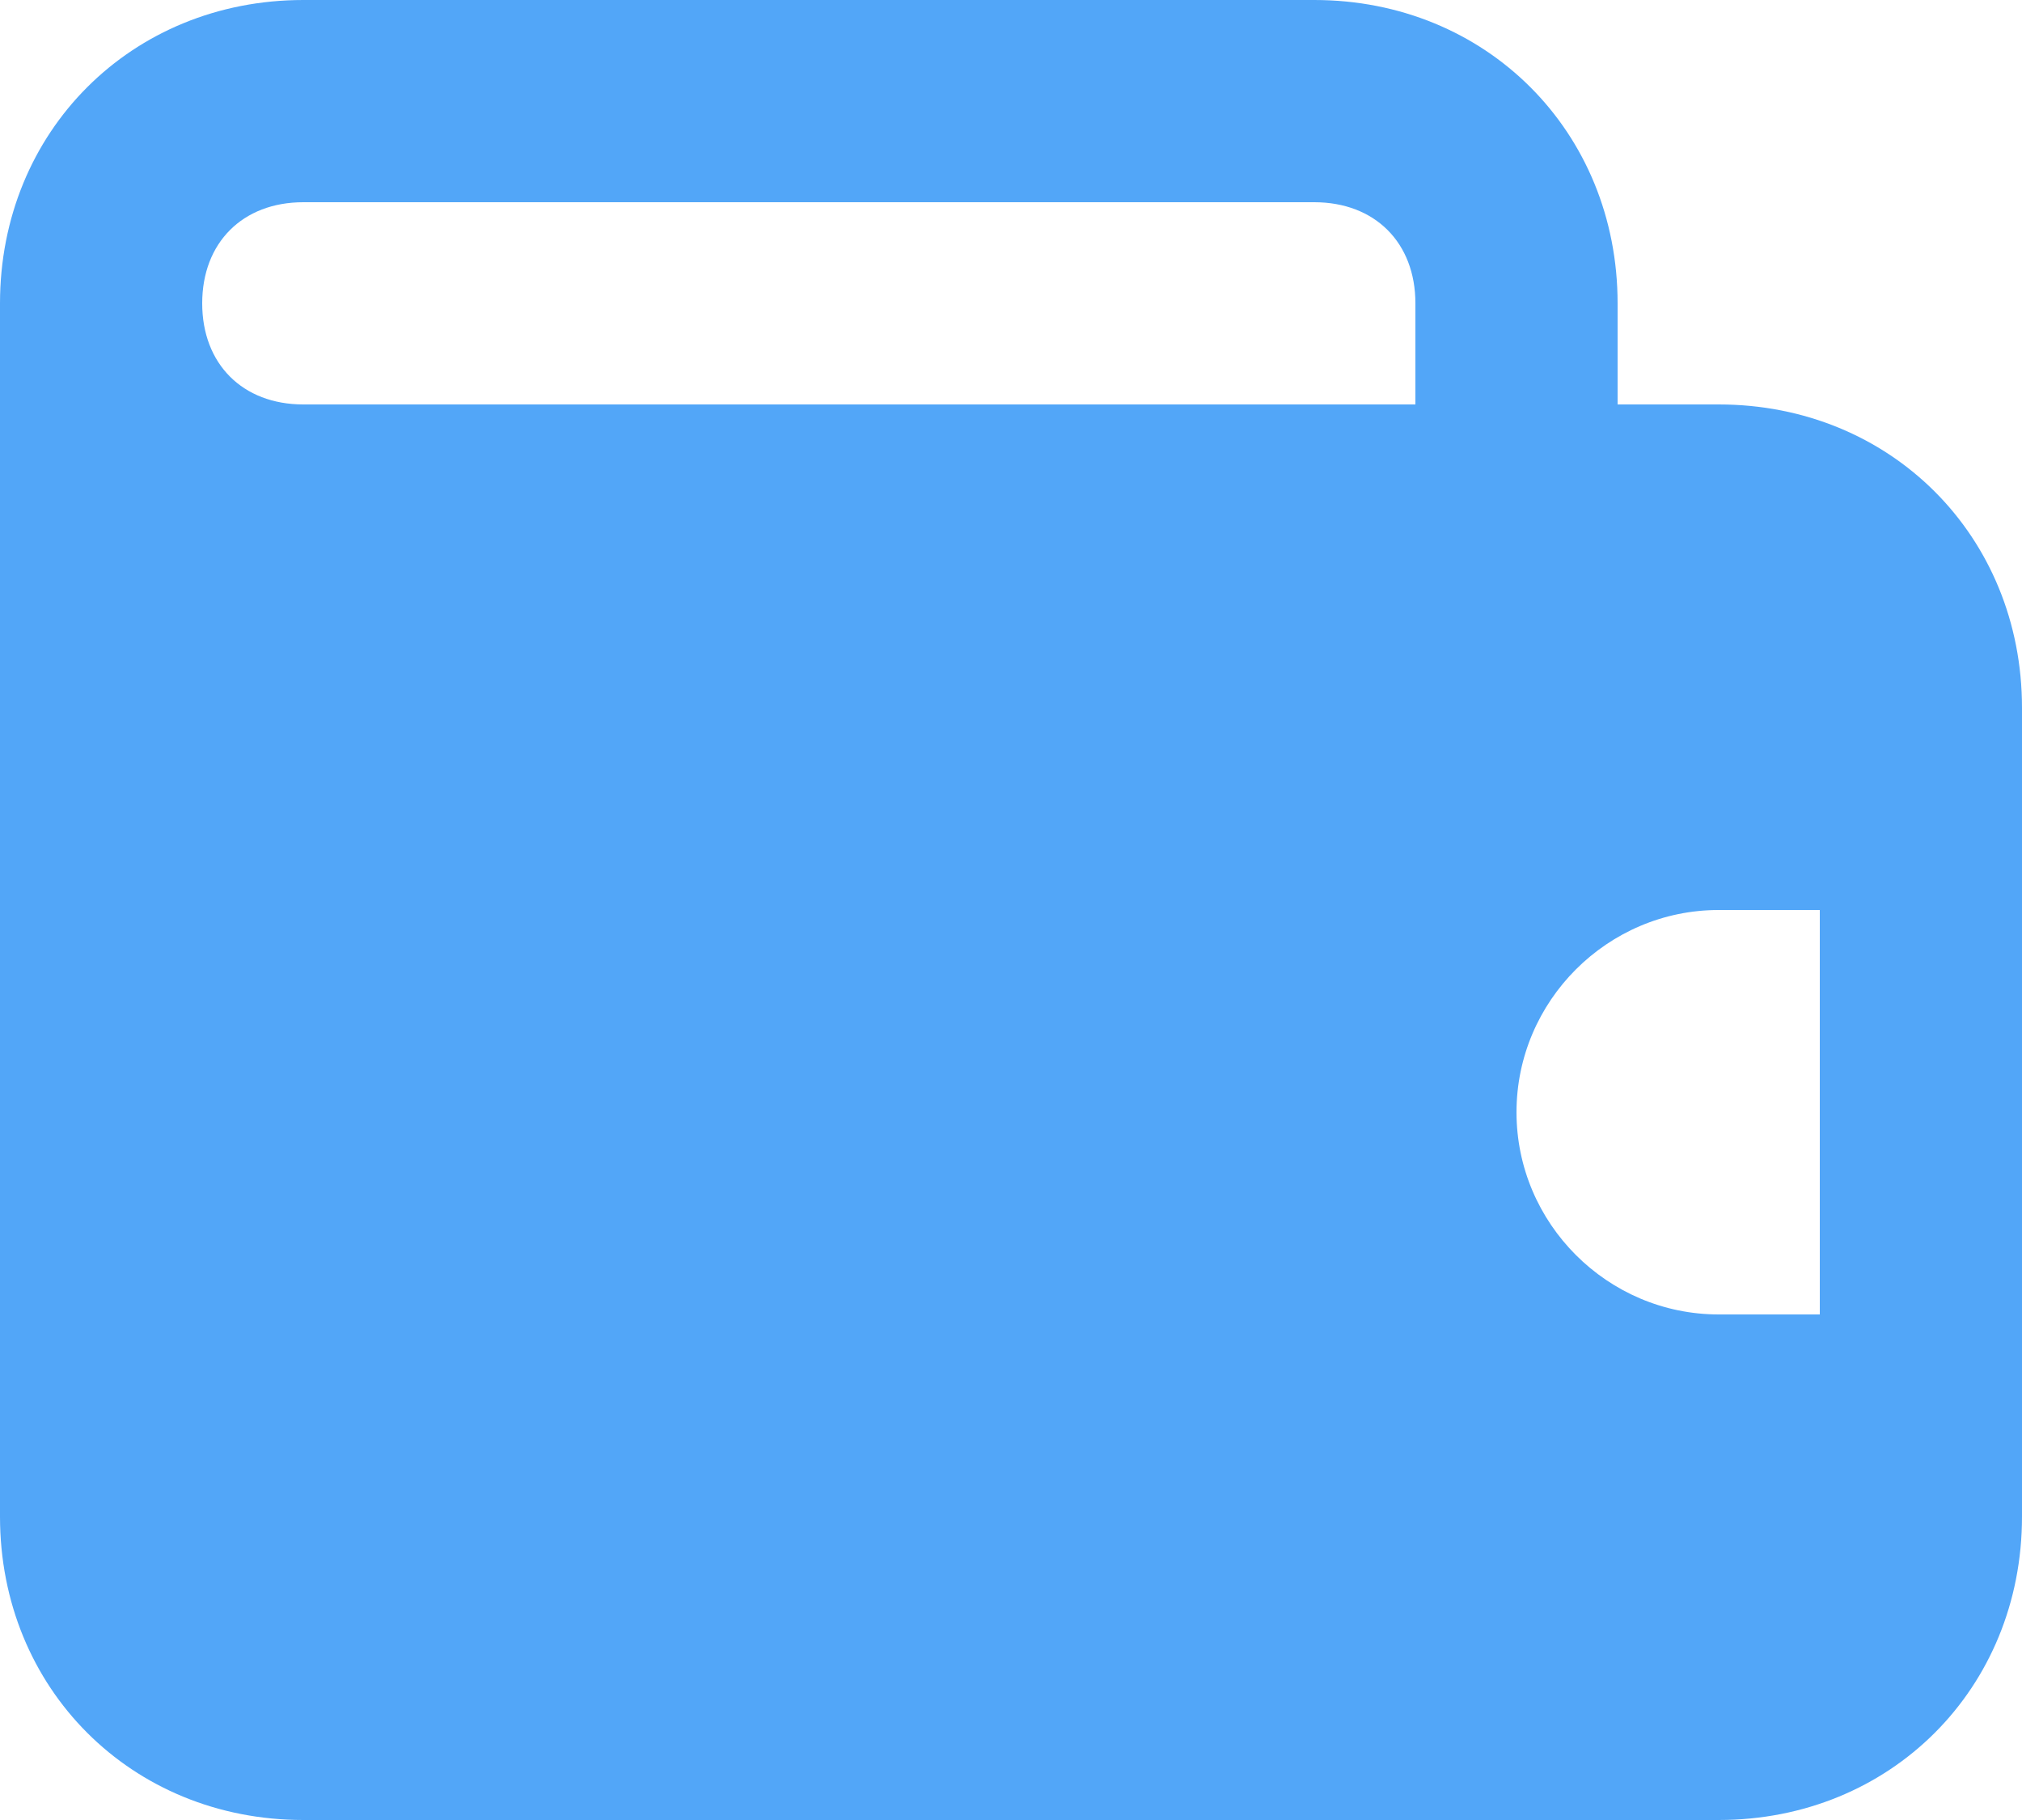
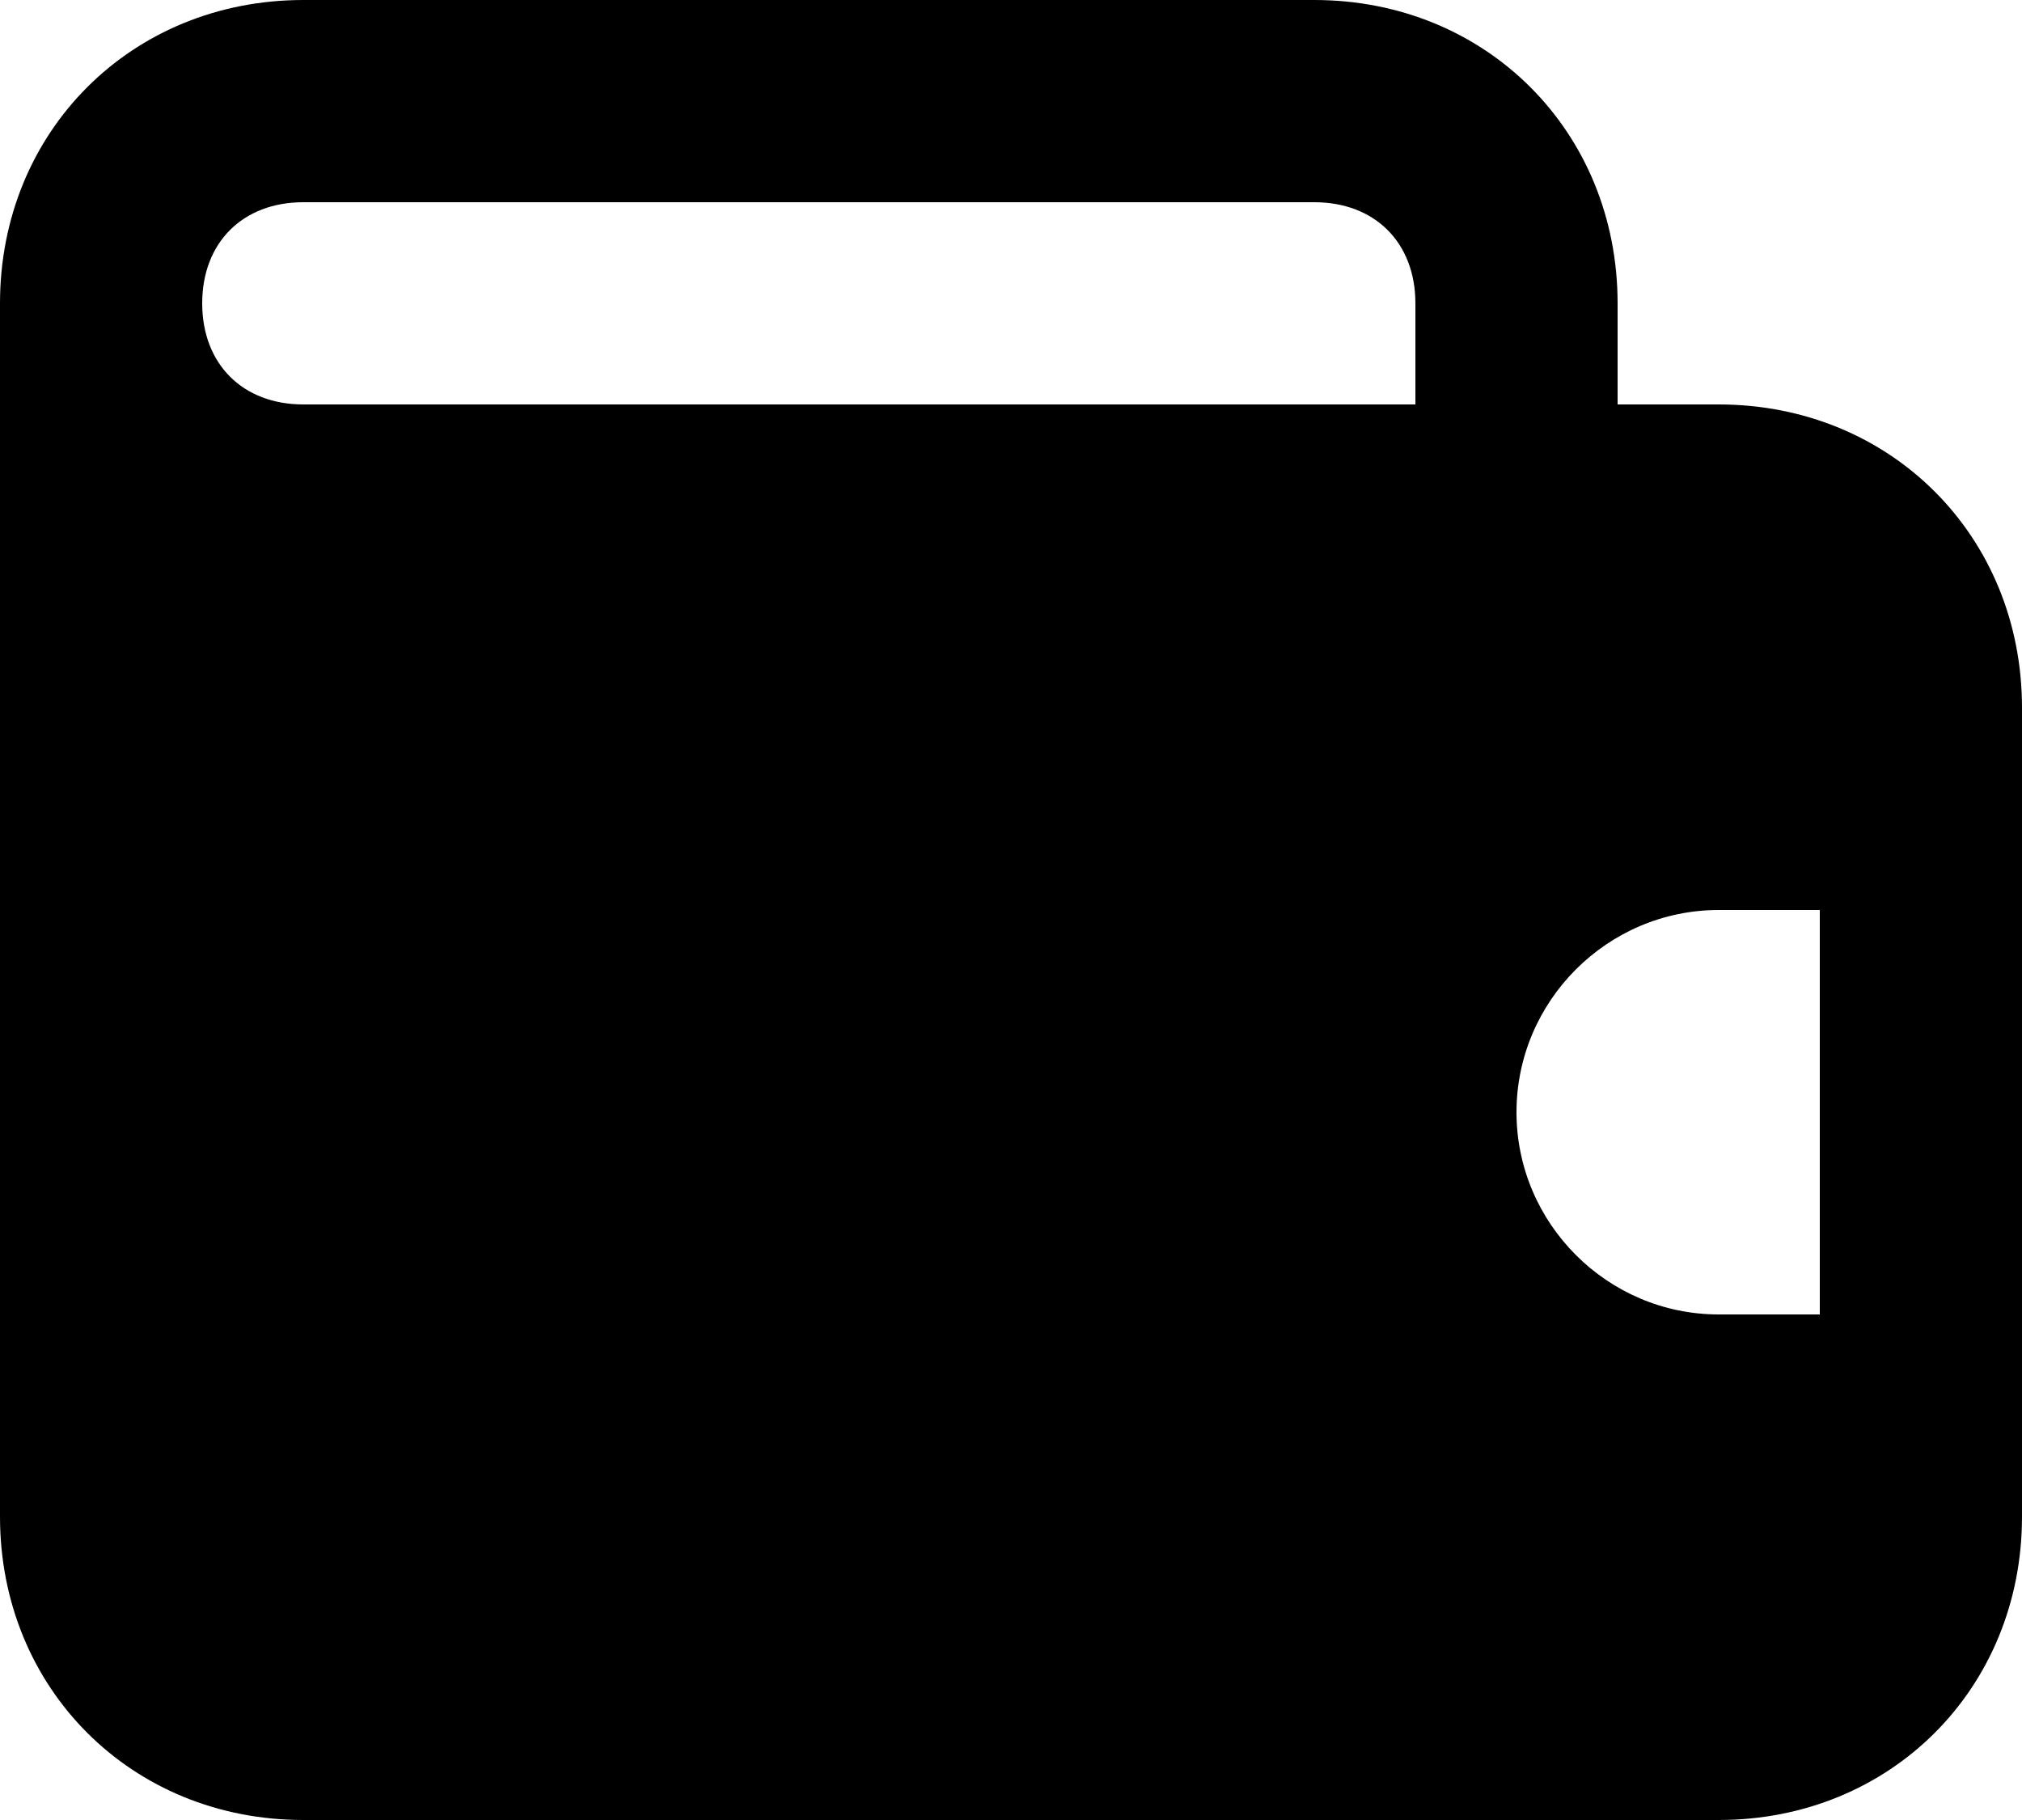
- <svg xmlns="http://www.w3.org/2000/svg" width="20" height="18" viewBox="0 0 20 18" fill="none">
-   <path d="M17 4H16V3C16 1.3 14.7 0 13 0H3C1.3 0 0 1.3 0 3V15C0 16.7 1.3 18 3 18H17C18.7 18 20 16.7 20 15V7C20 5.3 18.7 4 17 4ZM14 4H3C2.4 4 2 3.6 2 3C2 2.4 2.4 2 3 2H13C13.6 2 14 2.4 14 3V4ZM18 13H17C15.9 13 15 12.1 15 11C15 9.9 15.9 9 17 9H18V13Z" fill="#52A6F8" />
+ <svg xmlns="http://www.w3.org/2000/svg" width="20" height="18" viewBox="0 0 20 18" fill="currentColor">
+   <path d="M17 4H16V3C16 1.3 14.7 0 13 0H3C1.3 0 0 1.3 0 3V15C0 16.7 1.3 18 3 18H17C18.7 18 20 16.7 20 15V7C20 5.3 18.7 4 17 4ZM14 4H3C2.4 4 2 3.6 2 3C2 2.4 2.4 2 3 2H13C13.6 2 14 2.4 14 3V4ZM18 13H17C15.9 13 15 12.1 15 11C15 9.9 15.9 9 17 9H18V13Z" fill="currentColor" />
</svg>
